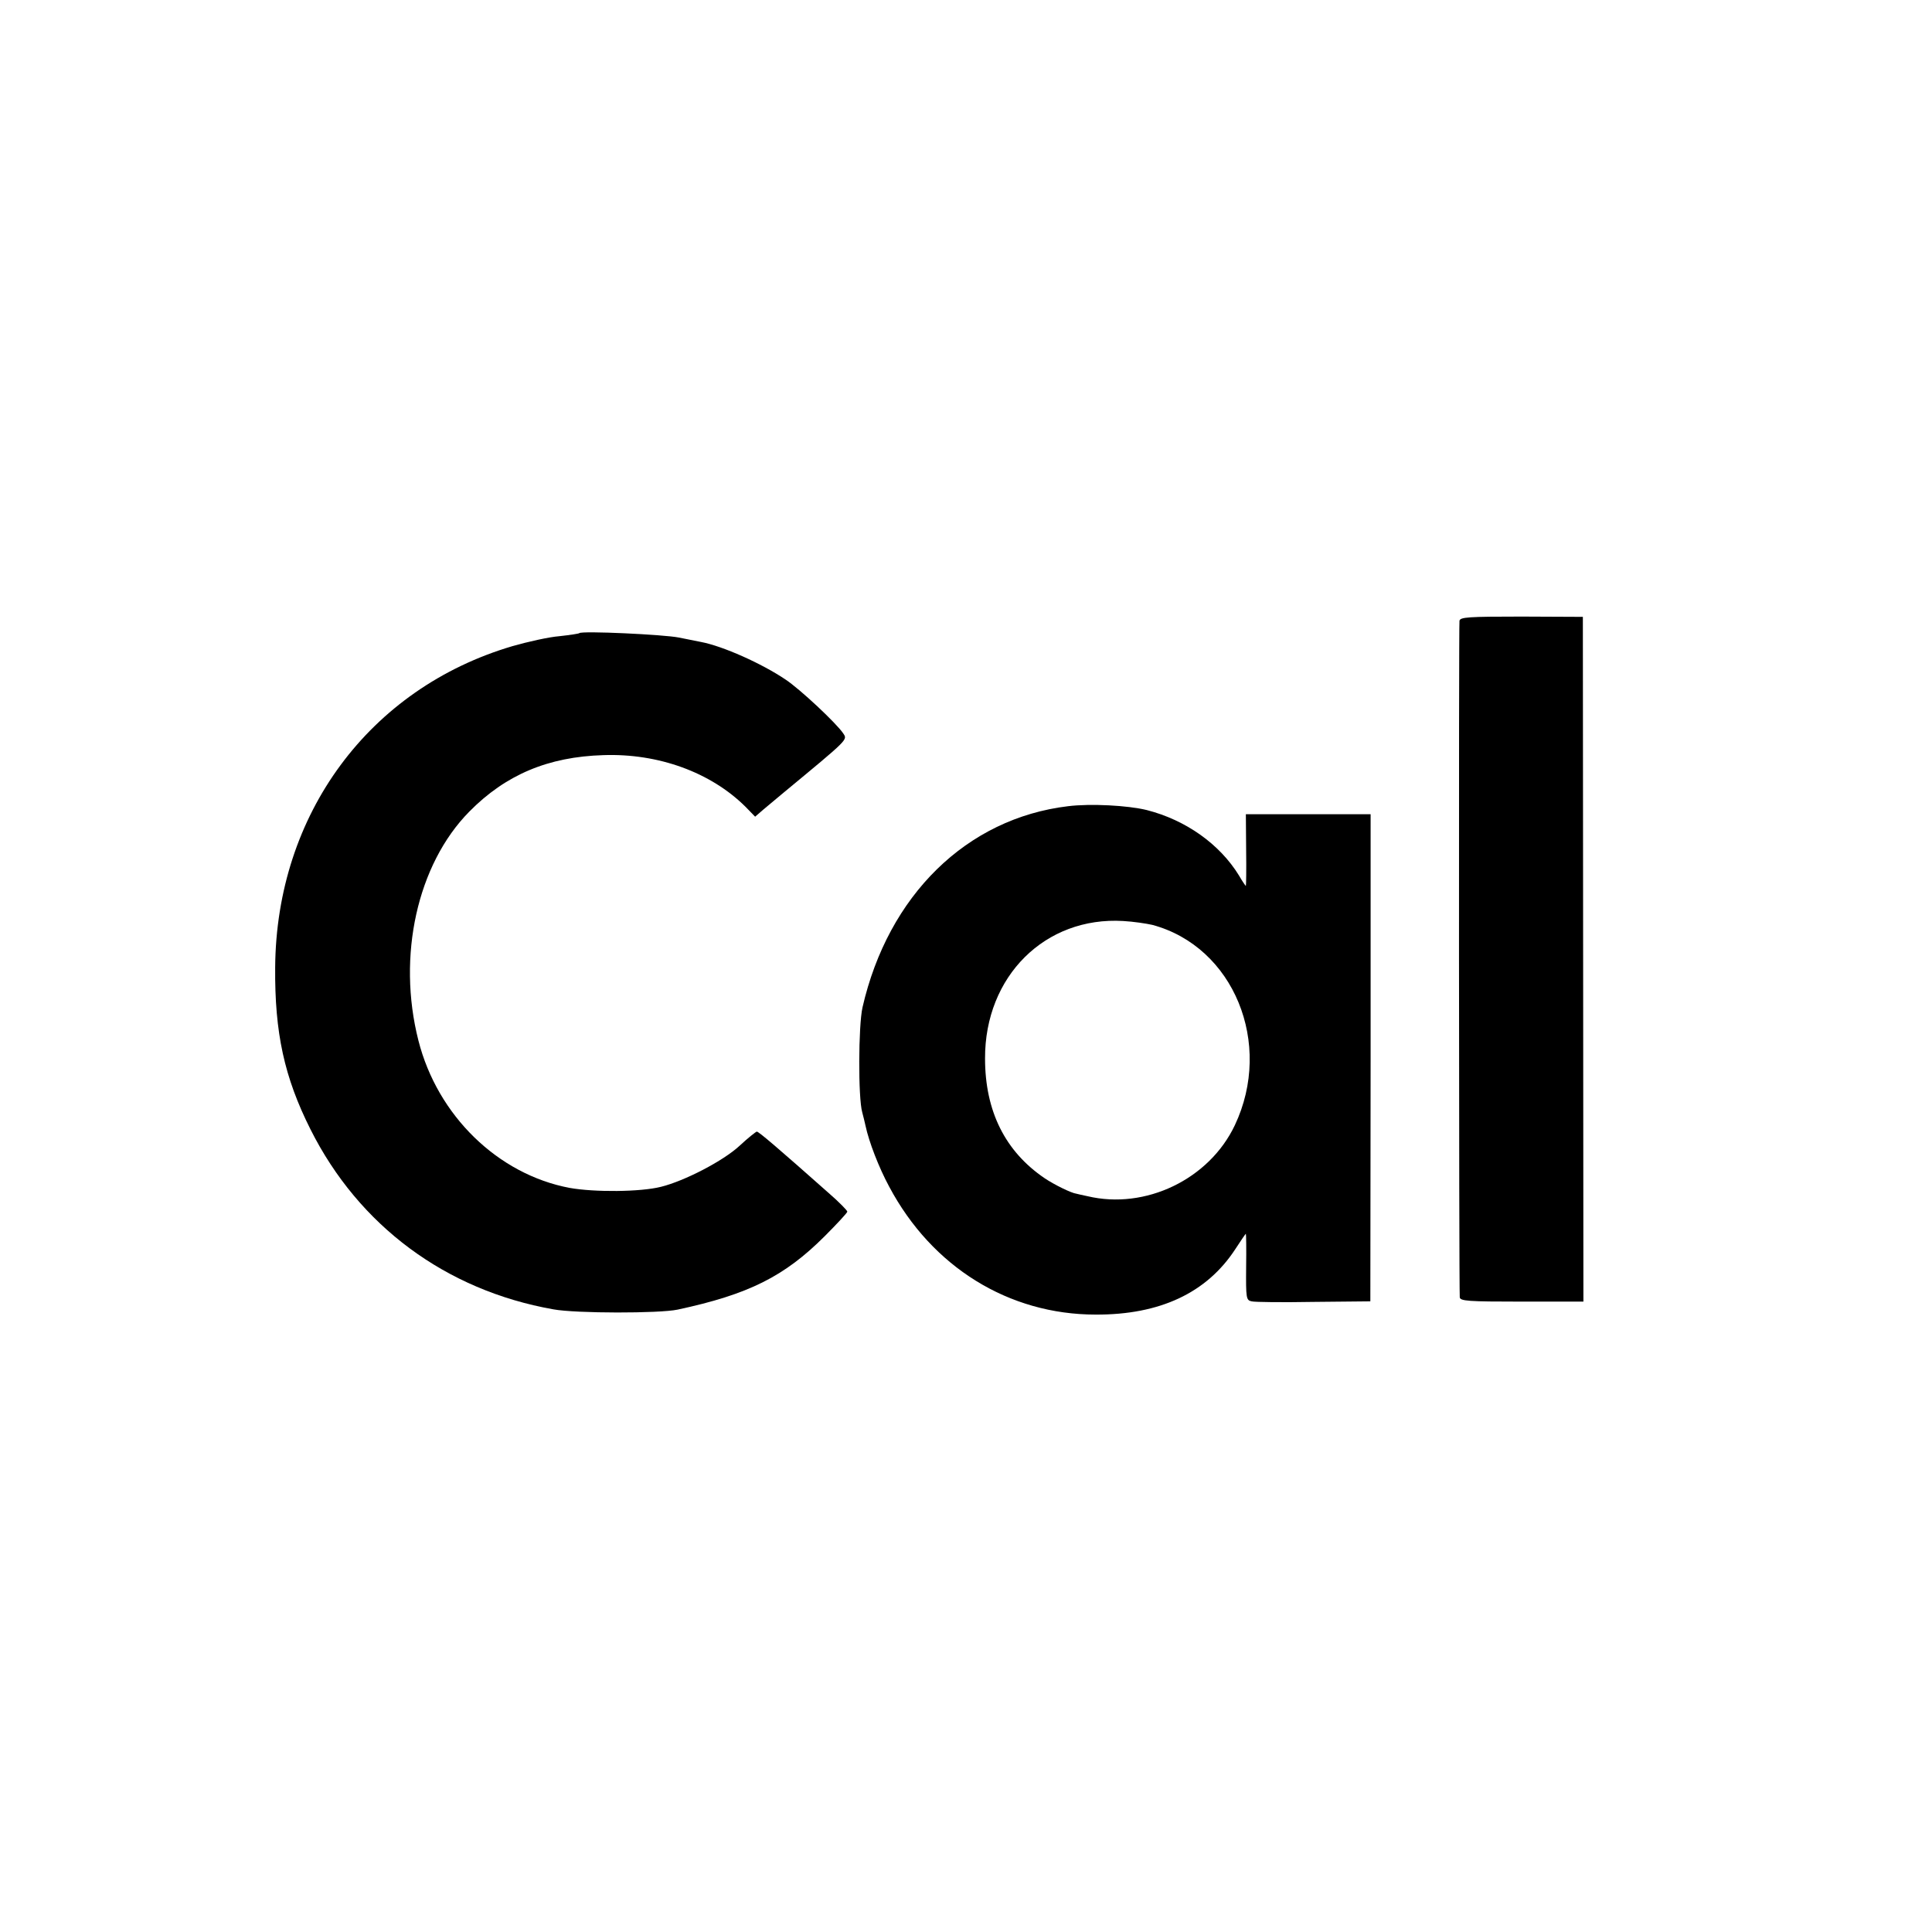
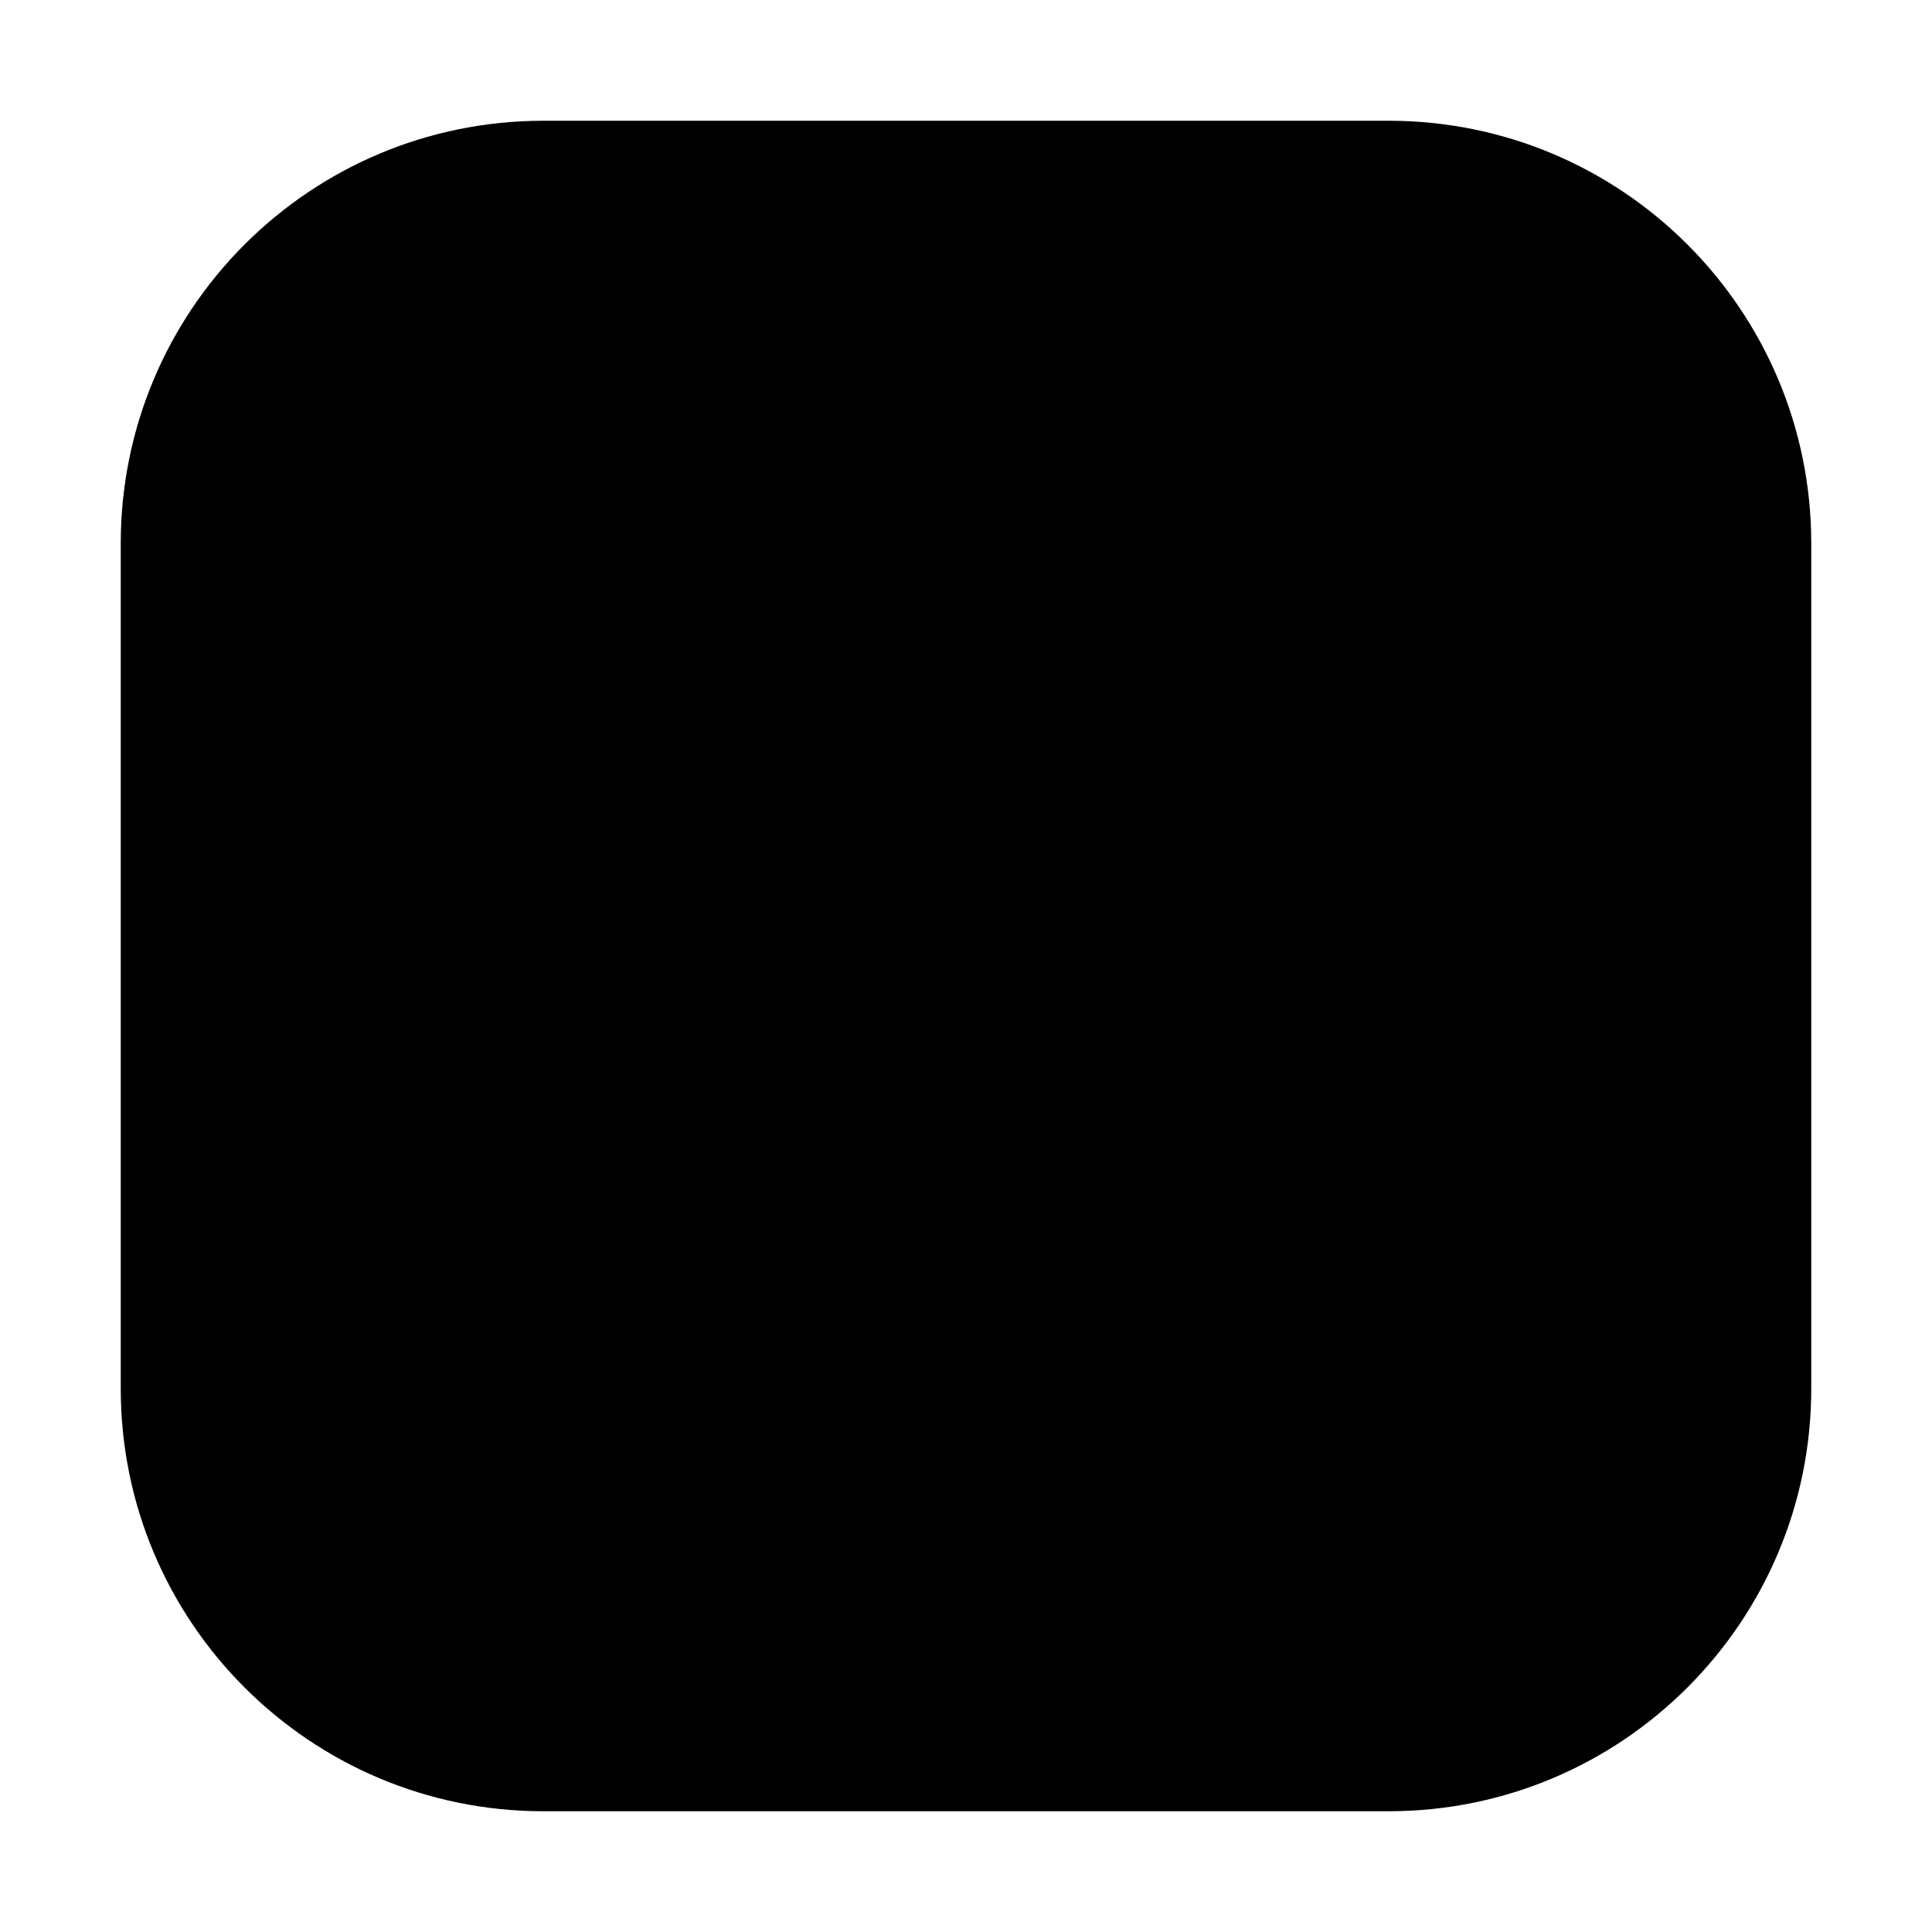
- <svg xmlns="http://www.w3.org/2000/svg" version="1.0" width="700pt" height="700pt" viewBox="0 0 700 700" preserveAspectRatio="xMidYMid meet">
-   <g transform="translate(0,700) scale(0.1,-0.1)" fill="#000000" stroke="none">
-     <path d="M5288 4751 c-3 -14 -2 -2406 1 -2451 1 -14 30 -16 224 -16 l224 0 -1 1241 -1 1240 -222 1 c-193 0 -222 -2 -225 -15z" />
-     <path d="M2099 4706 c-2 -2 -35 -7 -72 -11 -38 -3 -114 -20 -170 -36 -519 -153 -856 -609 -860 -1164 -2 -237 33 -398 128 -587 175 -349 490 -583 880 -652 81 -15 385 -15 450 -1 257 55 387 120 533 266 45 45 82 85 82 89 0 4 -30 35 -67 67 -185 164 -254 223 -261 223 -4 -1 -32 -23 -62 -51 -59 -55 -200 -128 -285 -149 -75 -19 -241 -20 -331 -4 -260 49 -479 262 -548 534 -78 306 -4 638 184 829 132 134 286 199 486 205 199 7 389 -62 515 -187 l35 -36 30 26 c16 13 49 41 73 61 238 197 232 191 216 215 -24 36 -156 160 -209 195 -86 58 -227 121 -306 136 -14 3 -50 10 -80 16 -54 11 -352 25 -361 16z" />
-     <path d="M3870 4079 c-368 -44 -652 -323 -745 -729 -15 -67 -16 -327 -1 -380 4 -14 9 -36 12 -49 12 -57 48 -151 86 -221 155 -291 433 -463 748 -463 233 -1 402 79 505 236 20 31 38 57 39 57 1 0 2 -54 1 -120 -1 -114 0 -121 20 -125 11 -3 112 -4 225 -2 l205 2 1 883 0 882 -226 0 -226 0 1 -130 c1 -71 0 -130 -1 -130 -1 0 -13 17 -25 38 -70 114 -193 201 -334 237 -69 17 -204 24 -285 14z m305 -430 c295 -79 439 -430 299 -726 -93 -196 -324 -307 -534 -257 -19 4 -37 8 -40 9 -18 2 -81 33 -115 56 -143 97 -216 243 -216 434 -1 298 218 515 501 498 36 -2 83 -9 105 -14z" />
-   </g>
+ <svg xmlns="http://www.w3.org/2000/svg" viewBox="0 0 16 16">
+   <rect x="1" y="1" width="14" height="14" rx="3.5" />
+   <path d="M5.1 12V4.2h3.05c.72 0 1.27.16 1.64.47.38.3.57.74.57 1.3 0 .4-.1.74-.3 1.02-.2.27-.48.47-.84.58.44.08.78.28 1.02.6.25.31.37.72.37 1.22 0 .62-.2 1.1-.6 1.45-.4.35-1 .52-1.8.52H5.1zm1.55-4.55h1.4c.36 0 .63-.08.8-.23.18-.16.27-.38.27-.67 0-.3-.09-.52-.26-.66-.17-.15-.44-.22-.8-.22H6.65v1.78zm0 1.2V10.8h1.62c.38 0 .67-.09.86-.26.2-.18.3-.43.3-.75 0-.33-.1-.57-.3-.74-.2-.16-.5-.25-.88-.25H6.65z" />
</svg>
